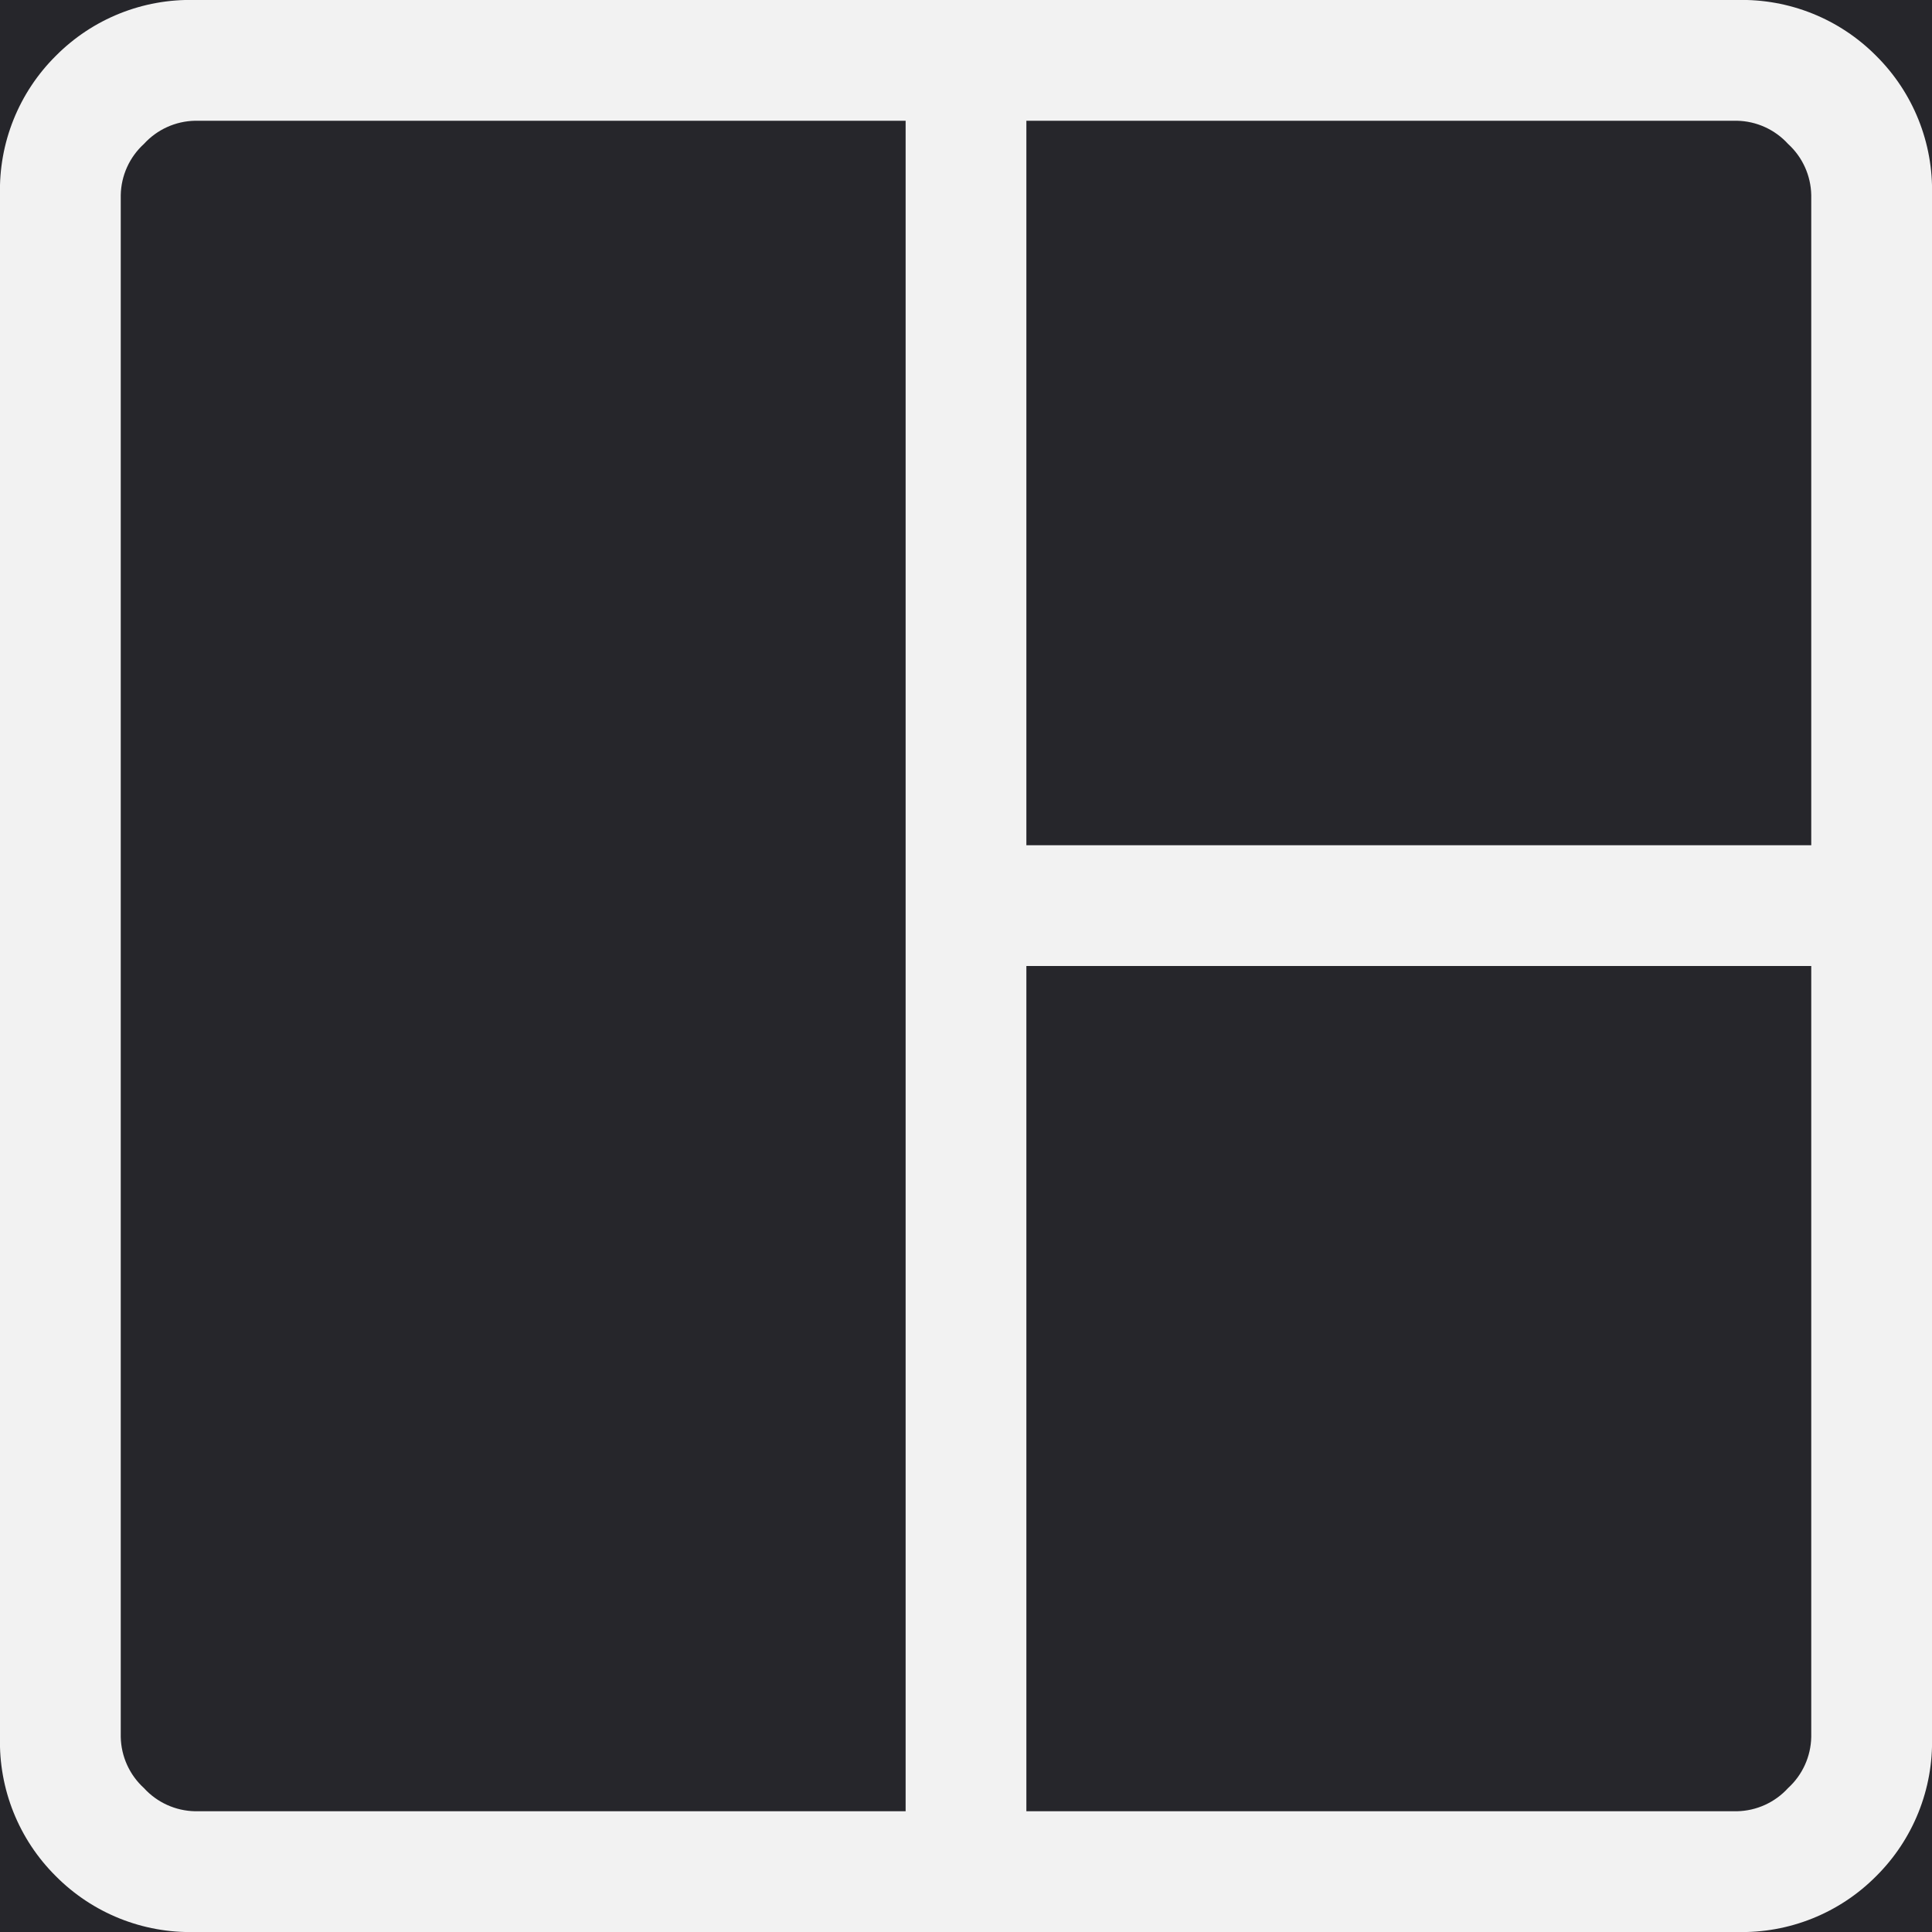
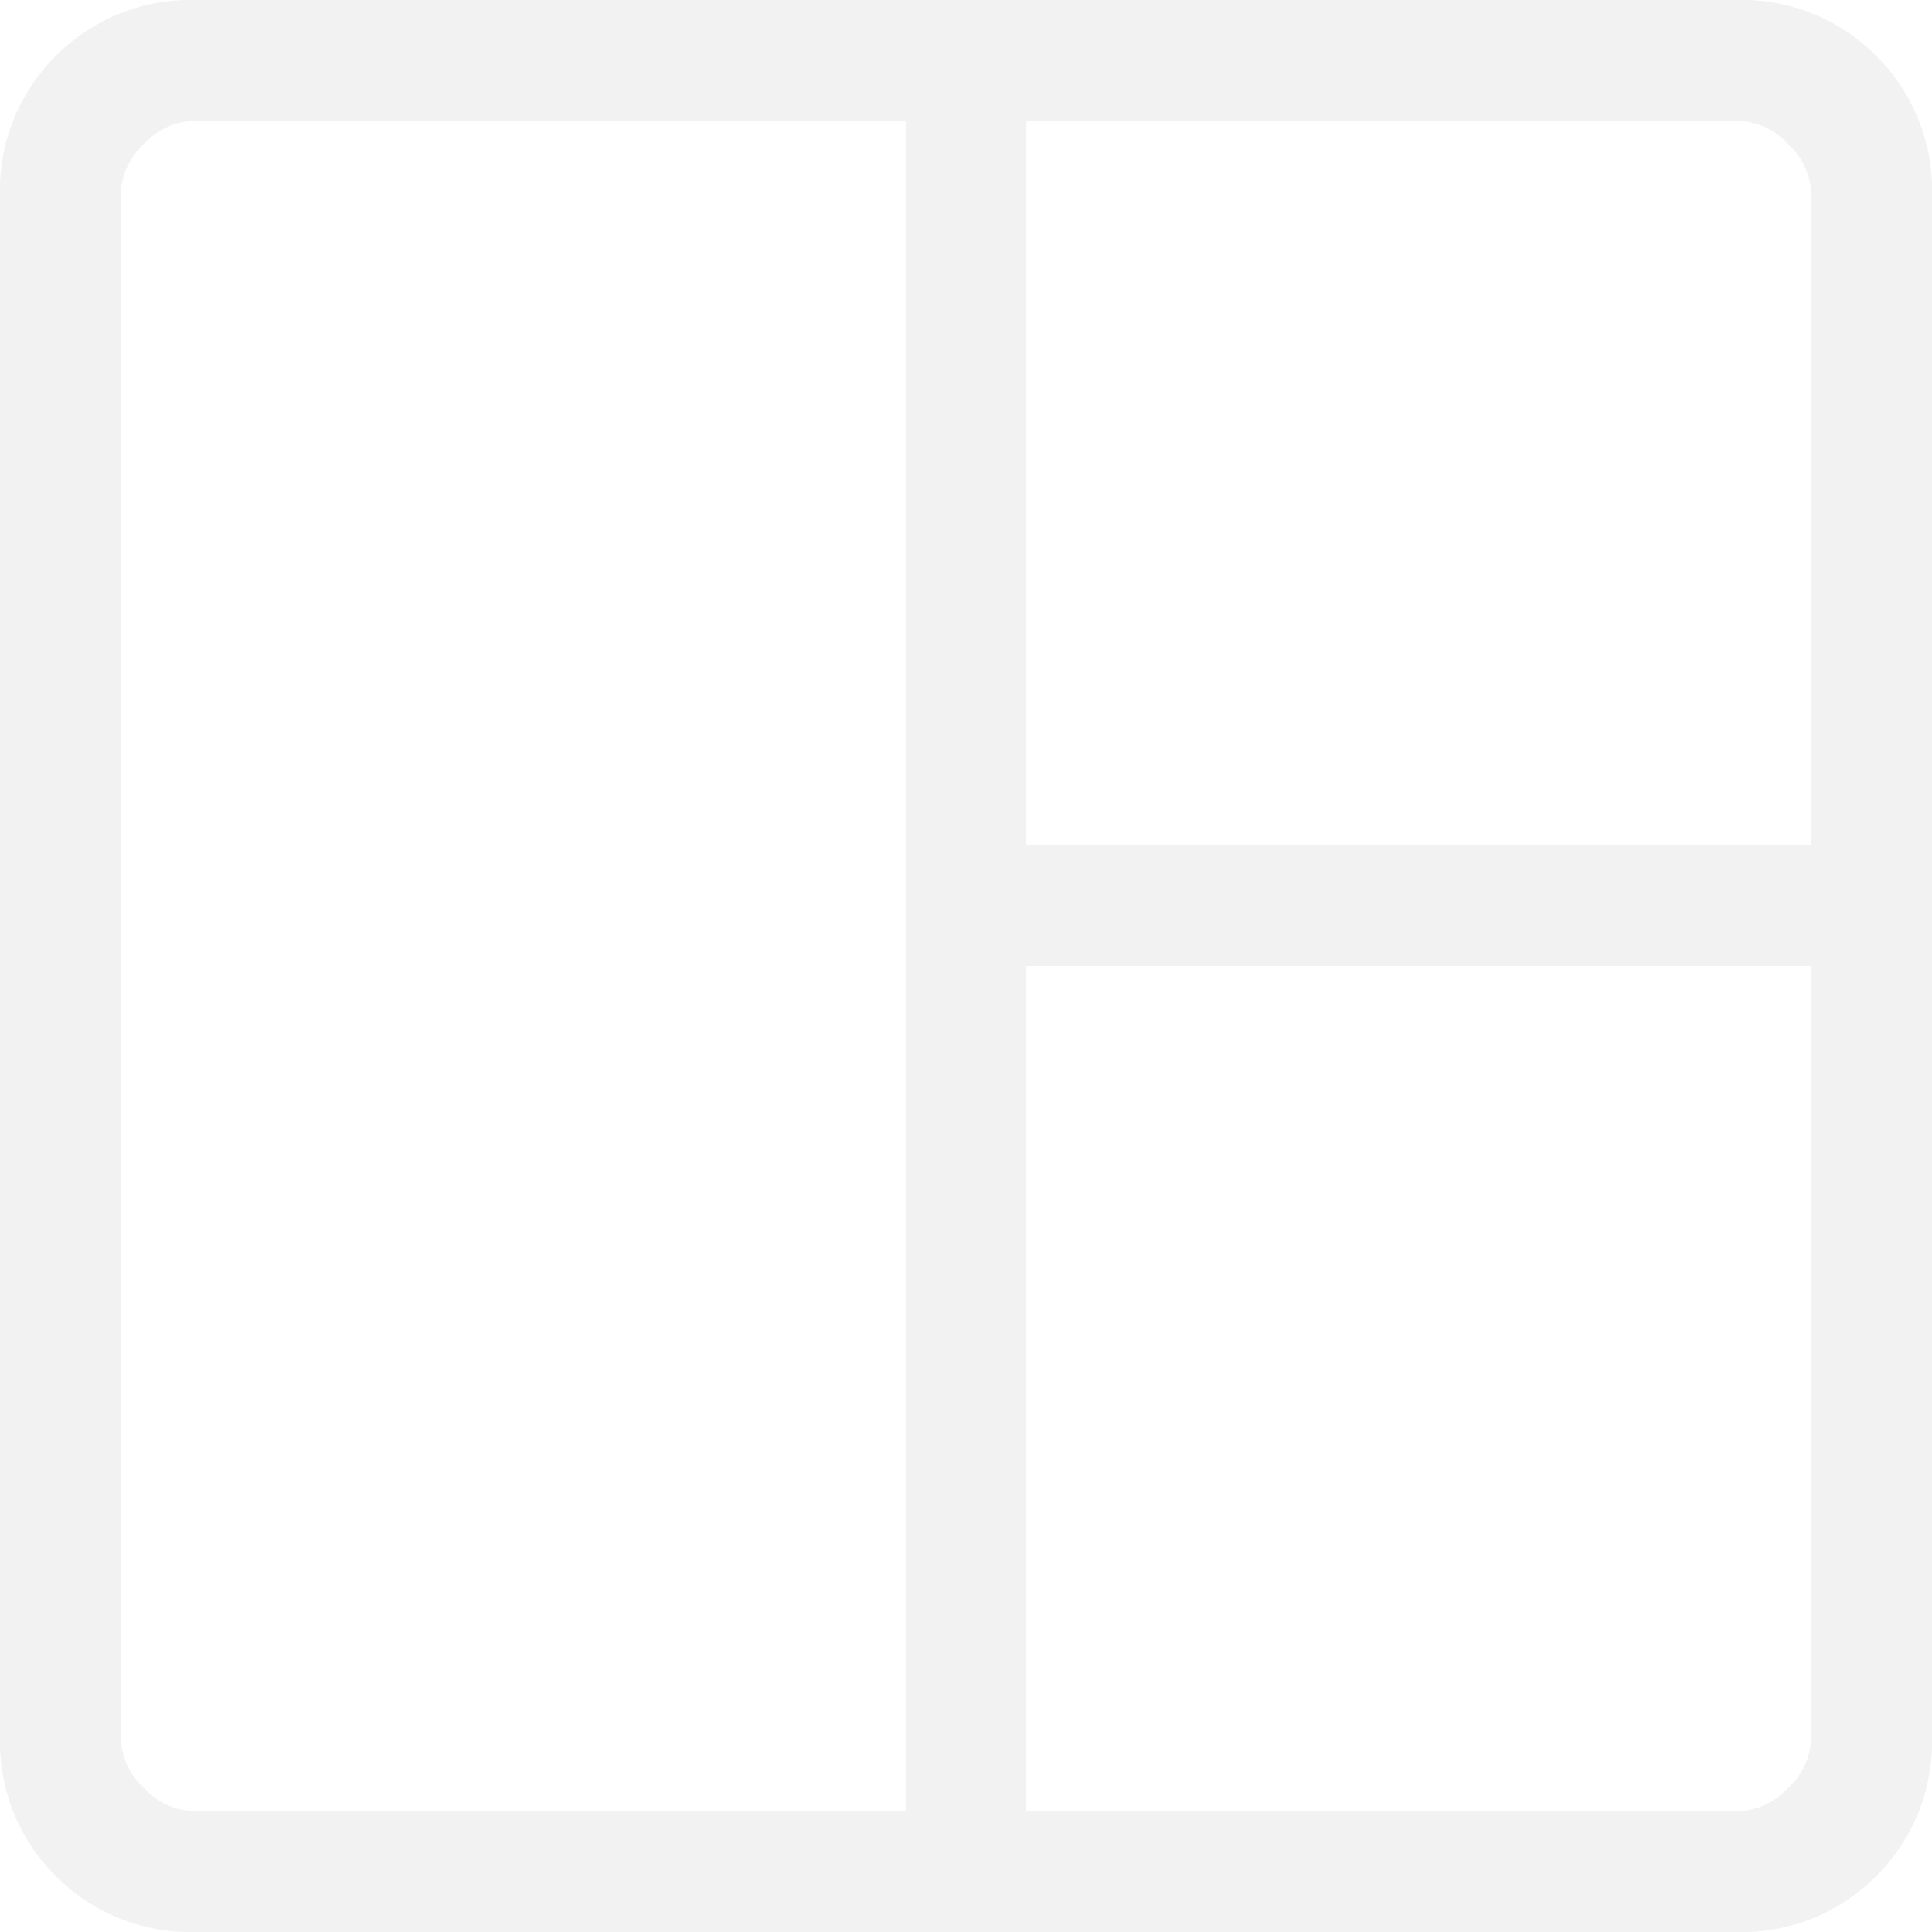
<svg xmlns="http://www.w3.org/2000/svg" width="20" height="20" viewBox="0 0 20 20">
  <g id="Group_405" data-name="Group 405" transform="translate(-471 -439)">
-     <rect id="Rectangle_186" data-name="Rectangle 186" width="20" height="20" transform="translate(471 439)" fill="#26262b" />
+     <rect id="Rectangle_186" data-name="Rectangle 186" width="20" height="20" transform="translate(471 439)" fill="rgba(255,255,255,0)" />
    <path id="space_dashboard_FILL0_wght200_GRAD0_opsz24" d="M162.019-780a1.956,1.956,0,0,1-1.441-.578,1.956,1.956,0,0,1-.578-1.441v-15.962a1.956,1.956,0,0,1,.578-1.441,1.956,1.956,0,0,1,1.441-.578h15.962a1.956,1.956,0,0,1,1.441.578,1.956,1.956,0,0,1,.578,1.441v15.962a1.956,1.956,0,0,1-.578,1.441,1.956,1.956,0,0,1-1.441.578Zm0-1.25h7.356v-17.5h-7.356a.735.735,0,0,0-.529.24.735.735,0,0,0-.24.529v15.962a.735.735,0,0,0,.24.529A.735.735,0,0,0,162.019-781.25Zm8.606,0h7.356a.735.735,0,0,0,.529-.24.735.735,0,0,0,.24-.529V-790h-8.125Zm0-10h8.125v-6.731a.735.735,0,0,0-.24-.529.735.735,0,0,0-.529-.24h-7.356Z" transform="translate(311 1239)" fill="#f2f2f2" />
  </g>
</svg>
